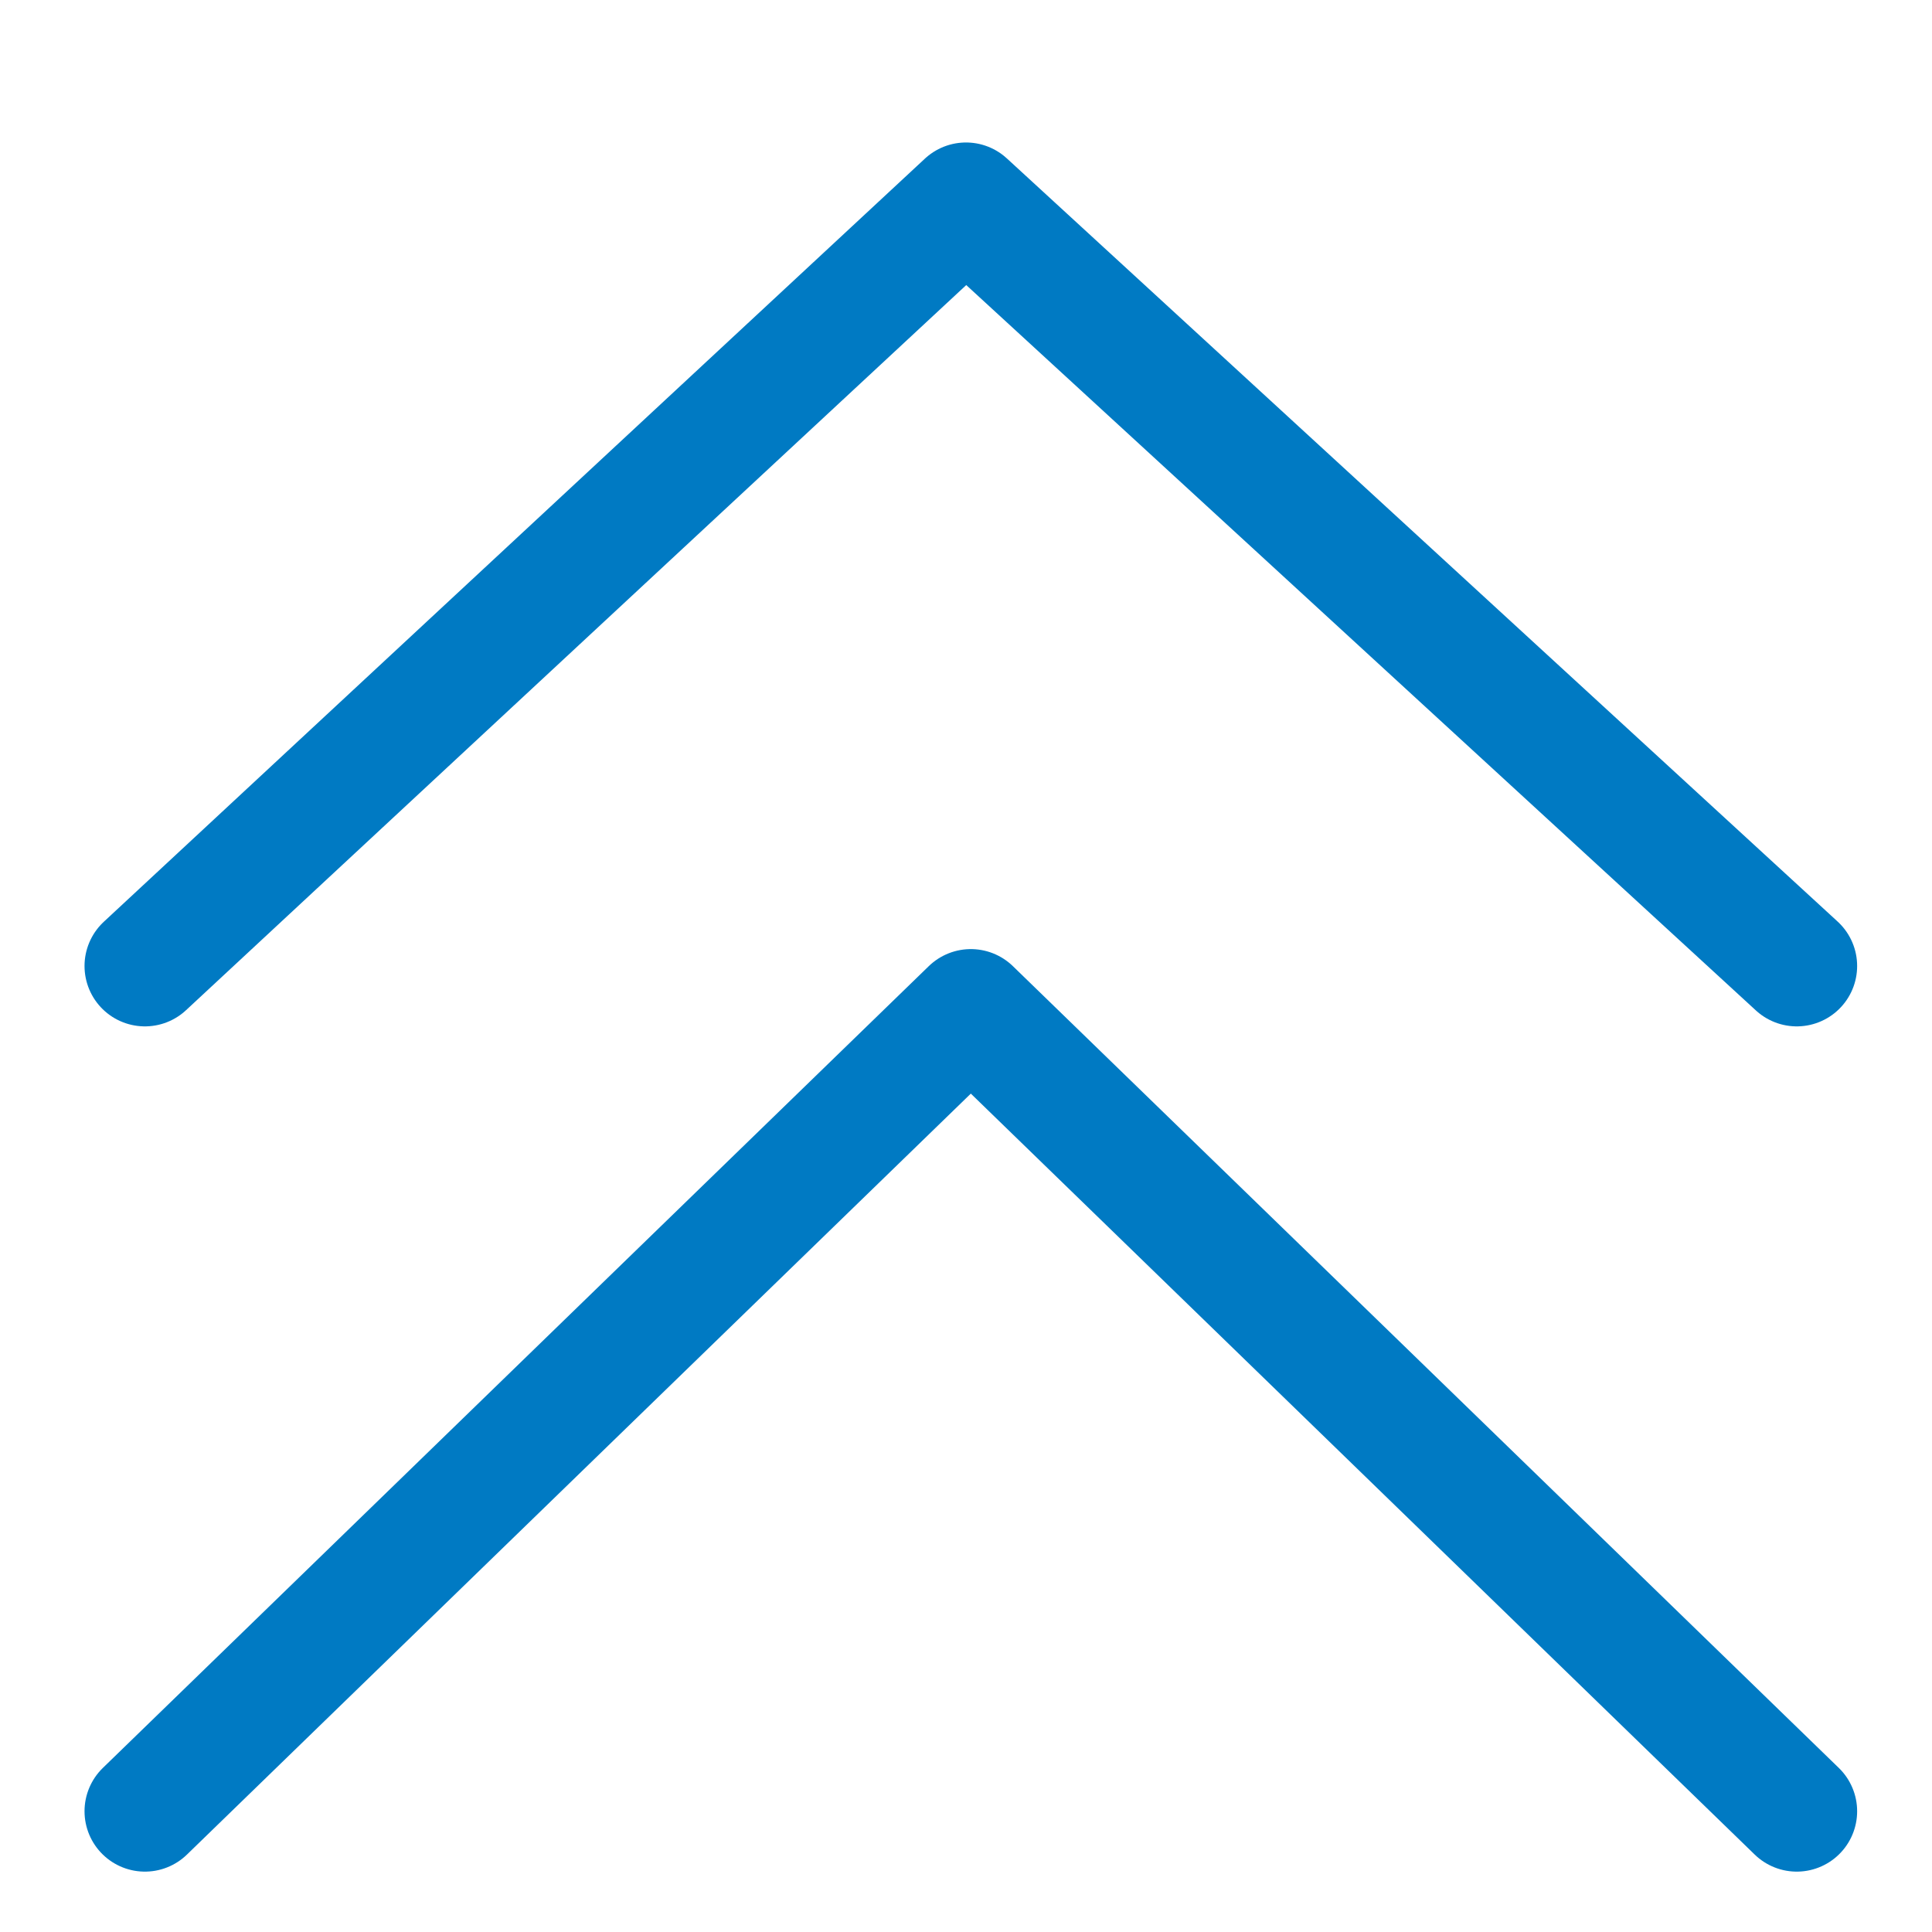
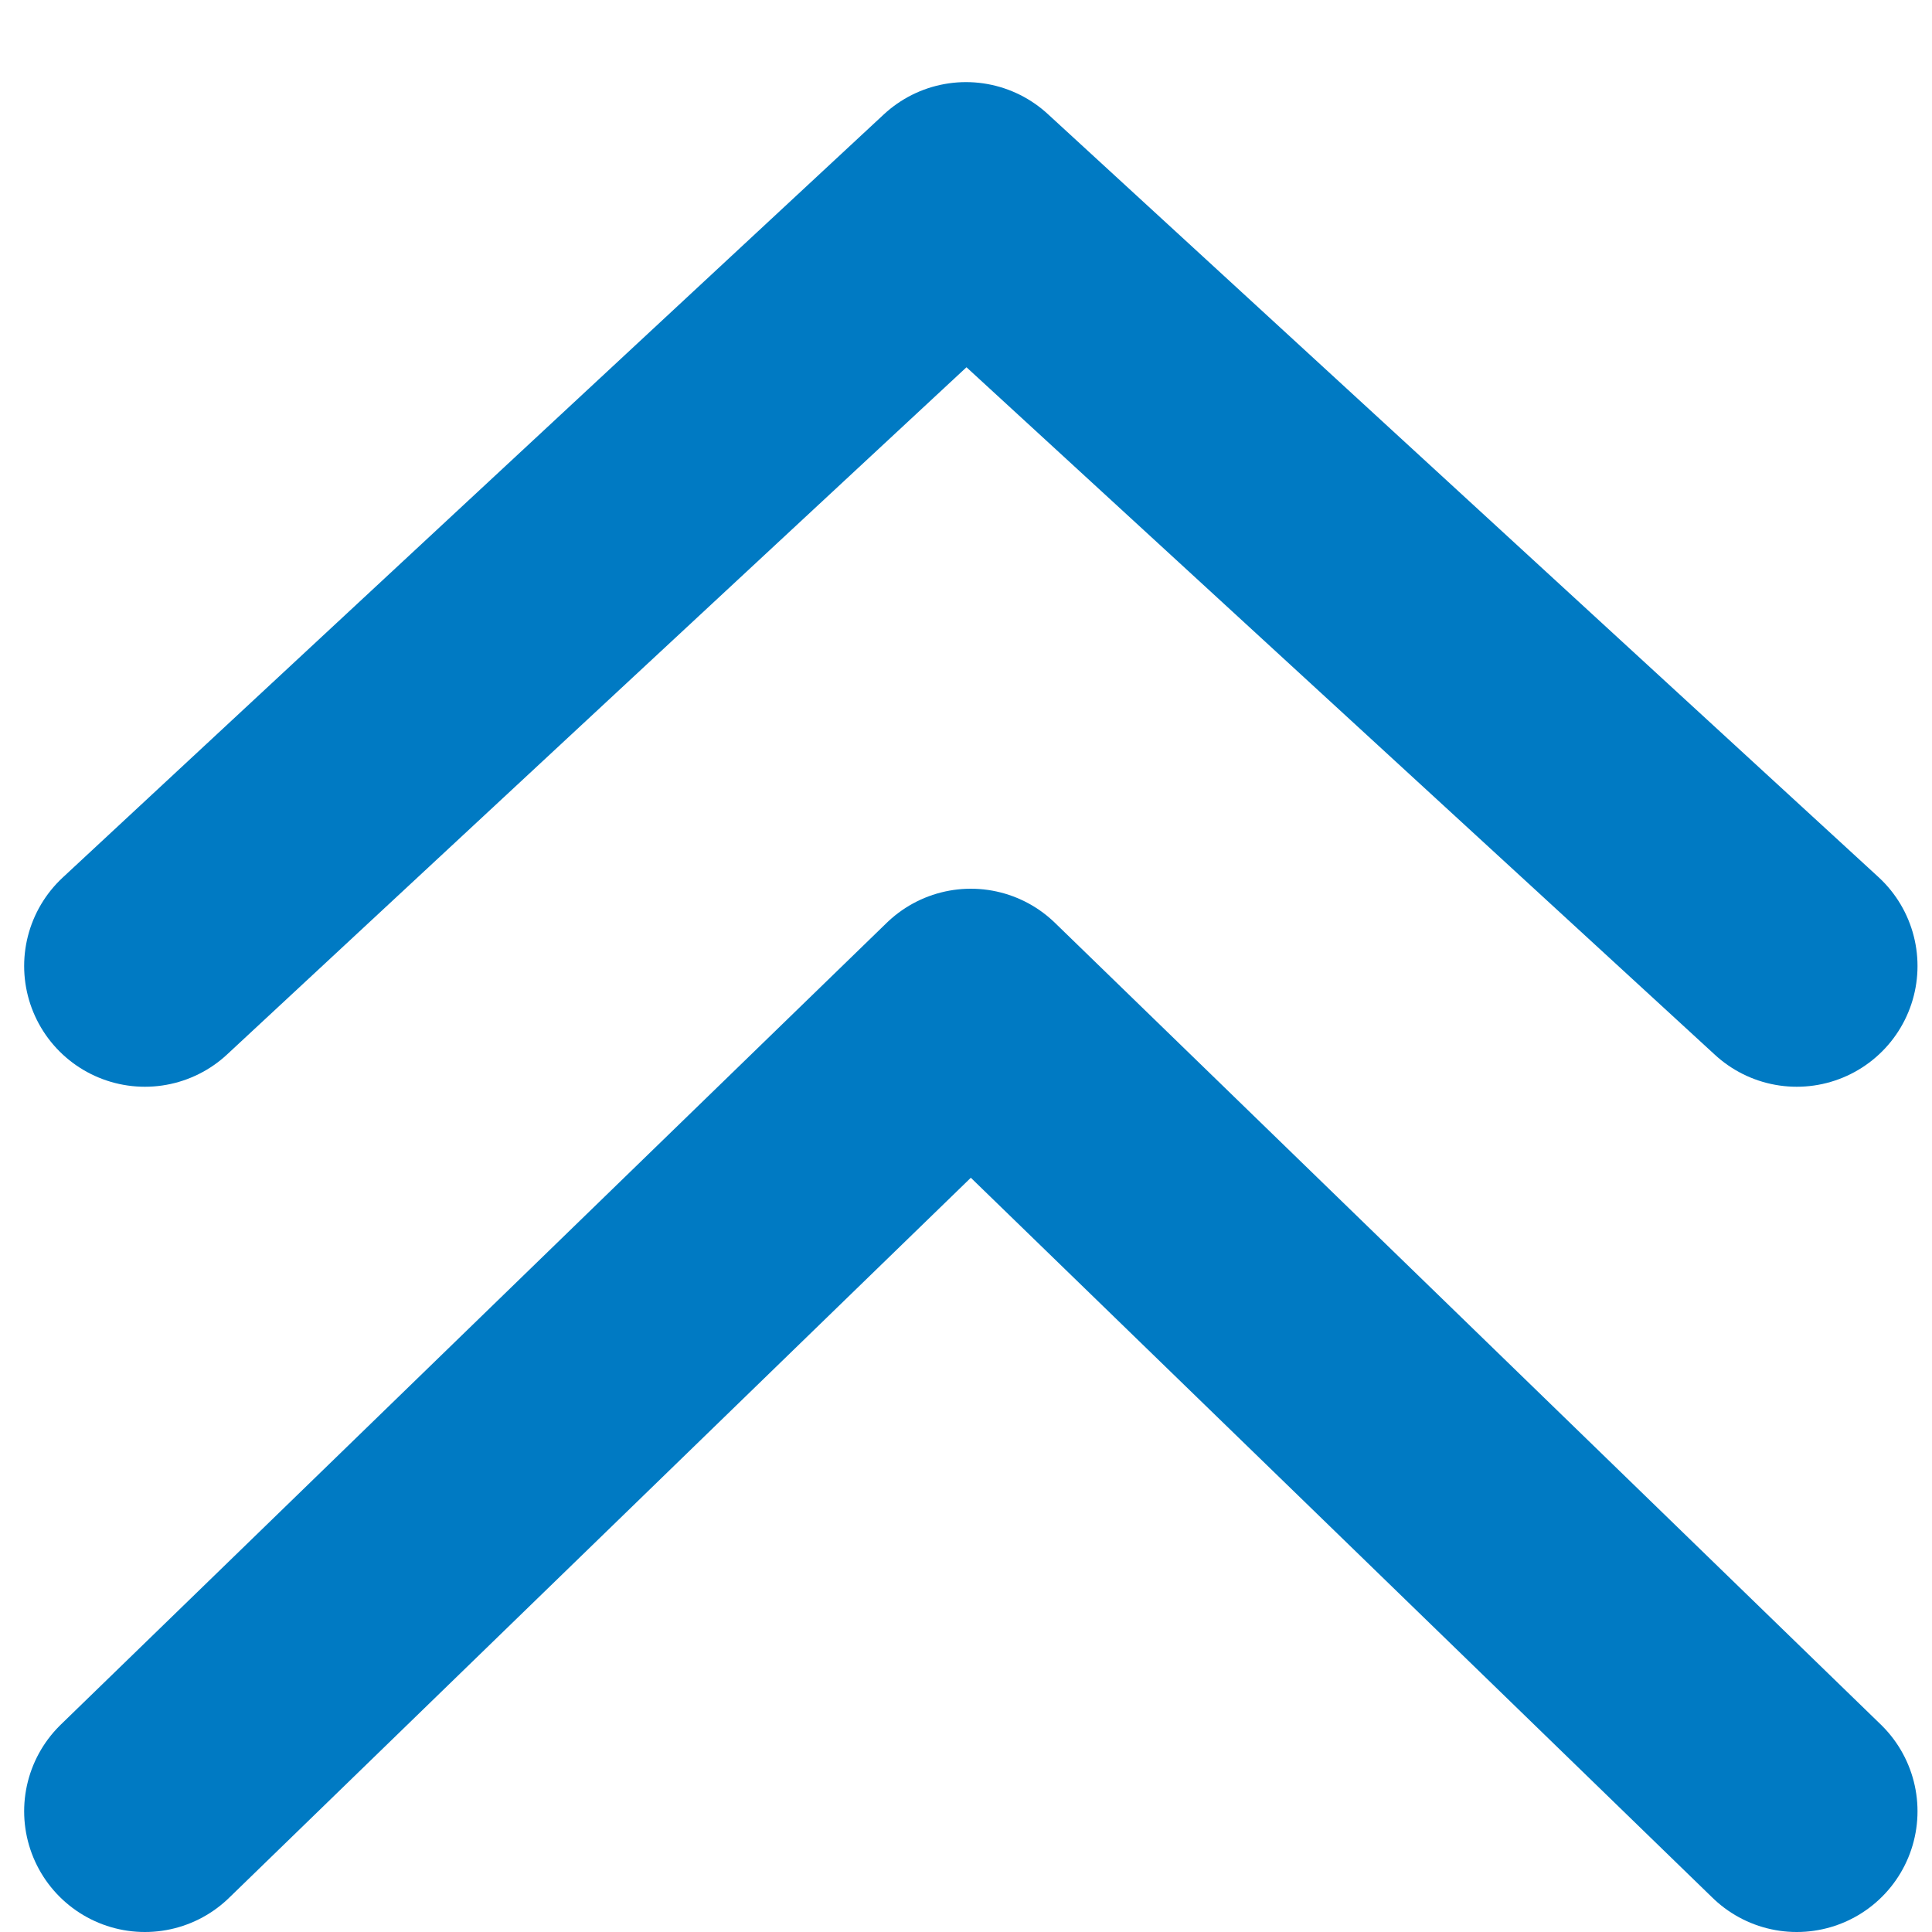
<svg xmlns="http://www.w3.org/2000/svg" version="1.1" id="Layer_2" x="0px" y="0px" viewBox="0 0 16 16" style="enable-background:new 0 0 16 16;" xml:space="preserve">
  <style type="text/css">
- 	.st0{fill:none;stroke:#007ac3;stroke-linecap:round;stroke-linejoin:round;stroke-miterlimit:10;}
+ 	.st0{fill:none;stroke:#007ac3;stroke-linecap:round;stroke-linejoin:round;stroke-miterlimit:10;stroke-width:2}
</style>
  <polyline class="st0" points="1.2,8 8,1.68 14.88,8 " />
  <polyline class="st0" points="1.2,15 8.04,8.36 14.88,15 " />
</svg>
